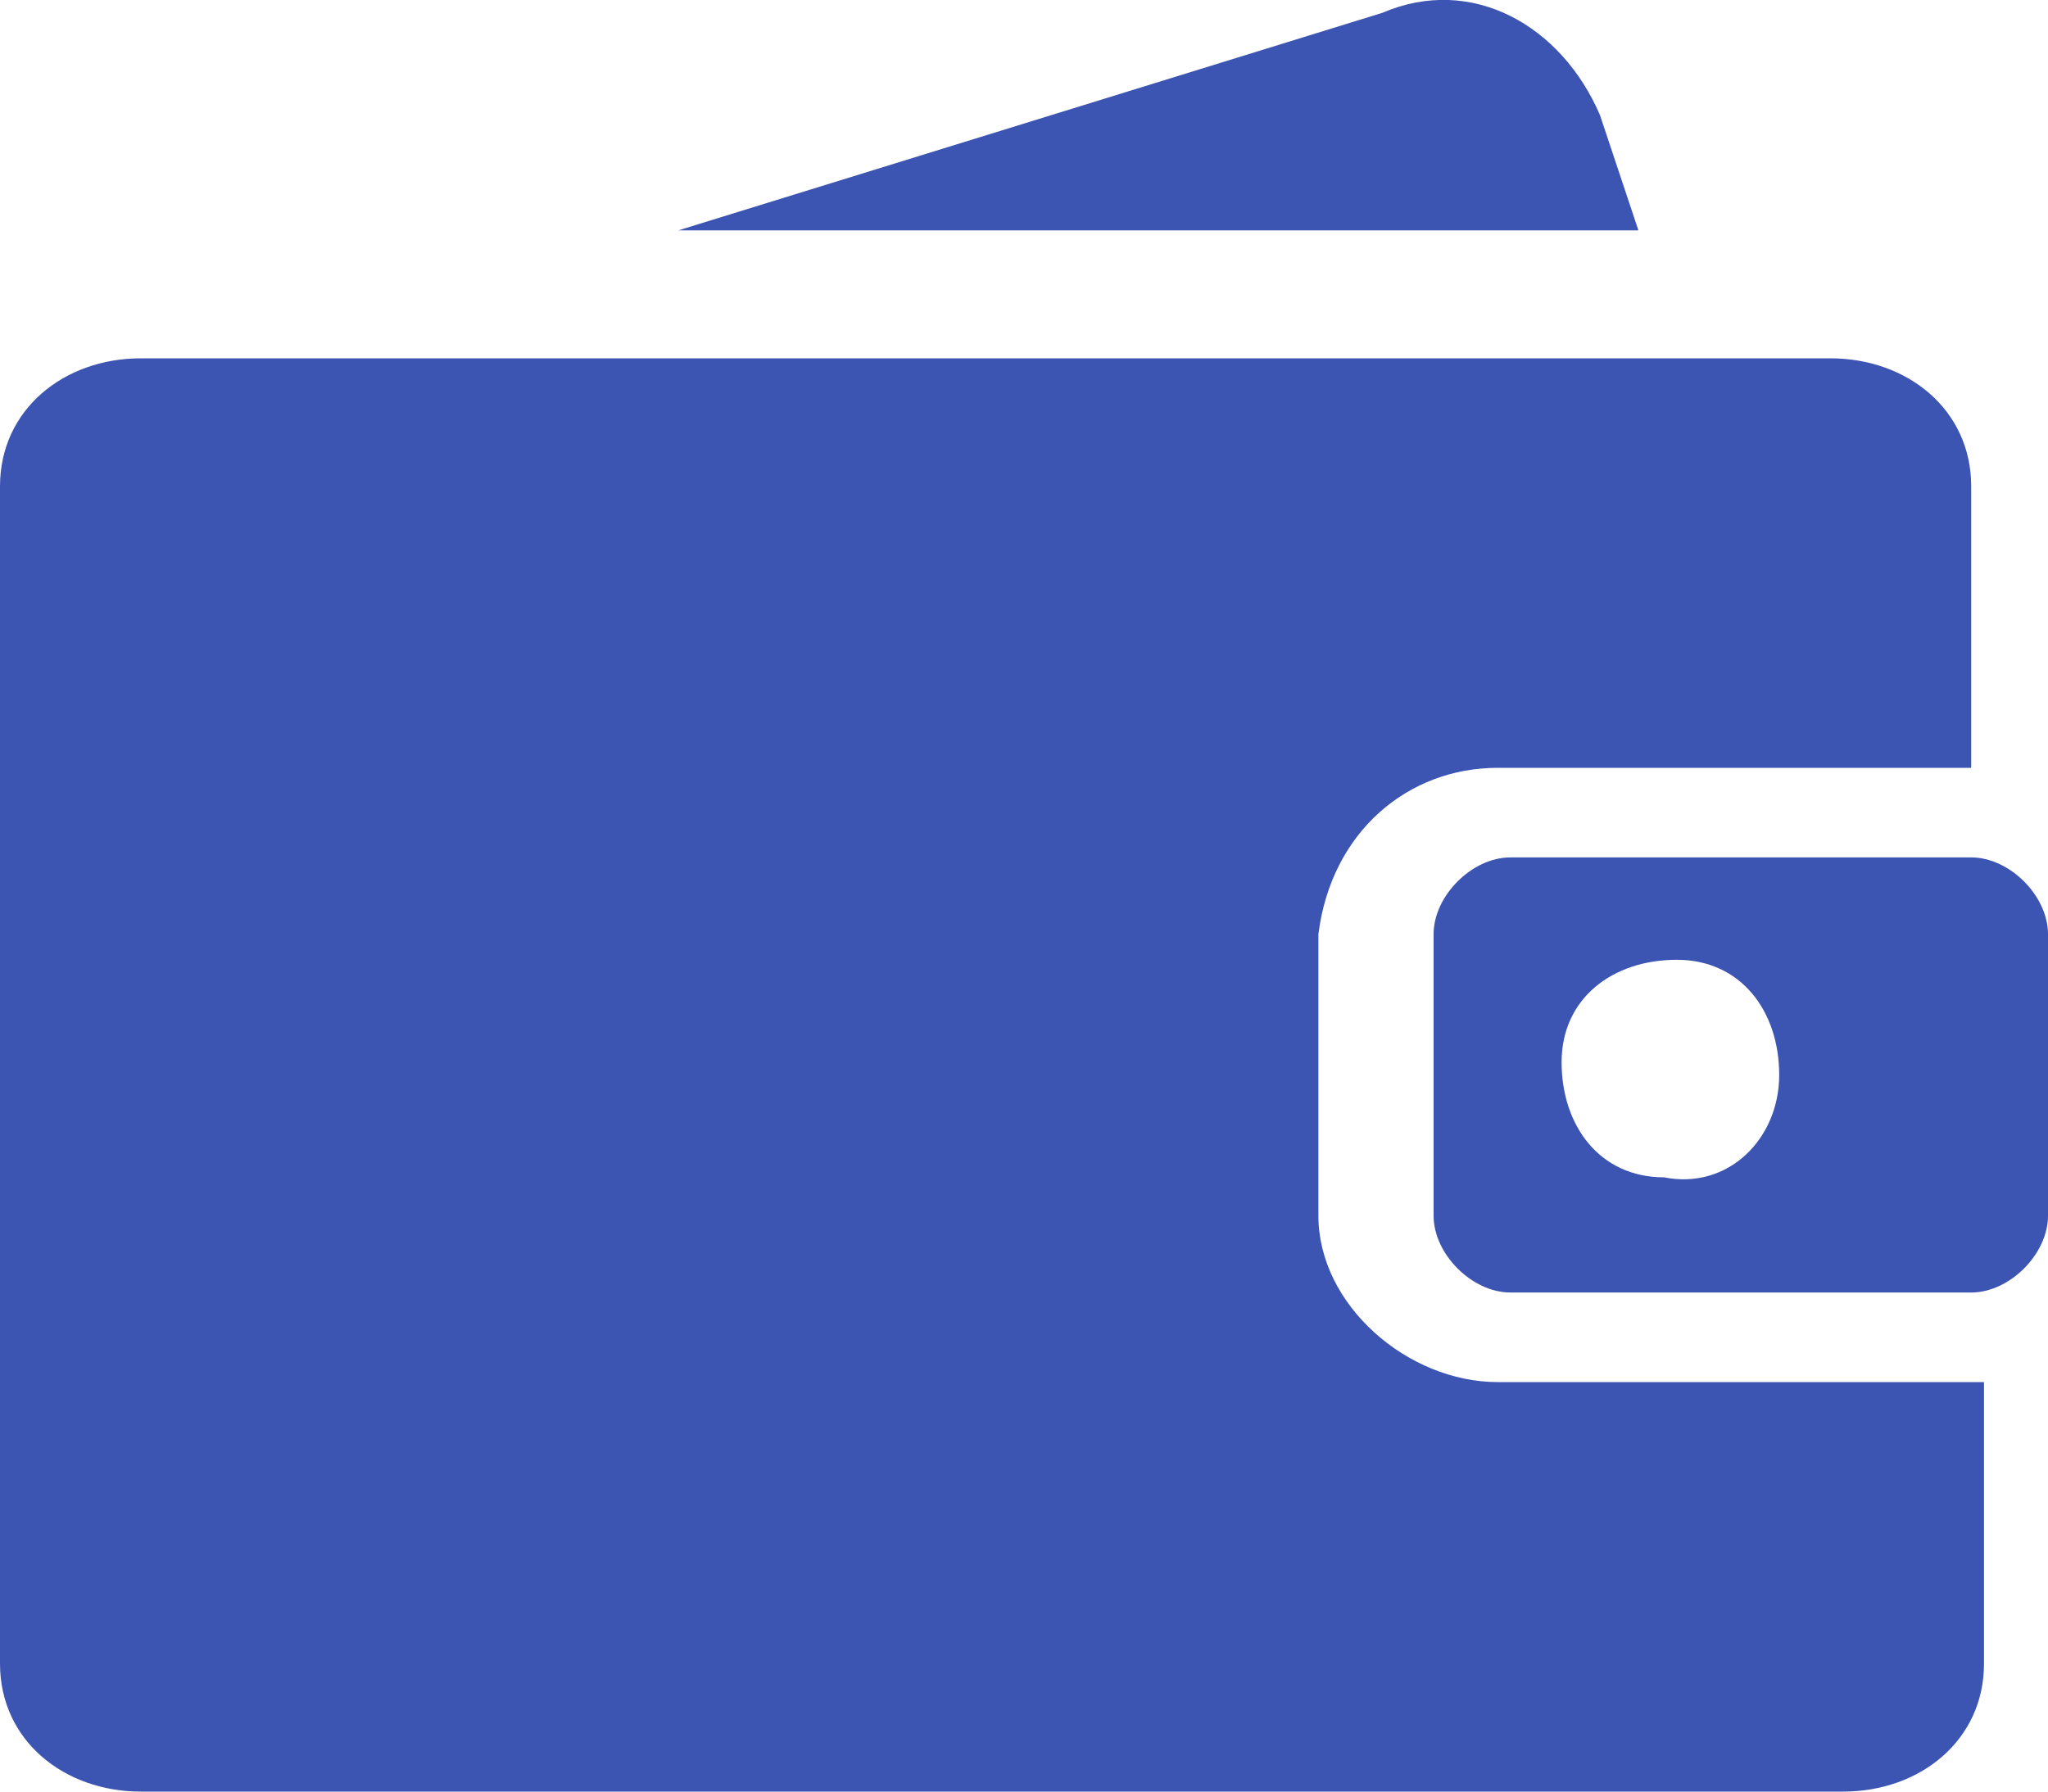
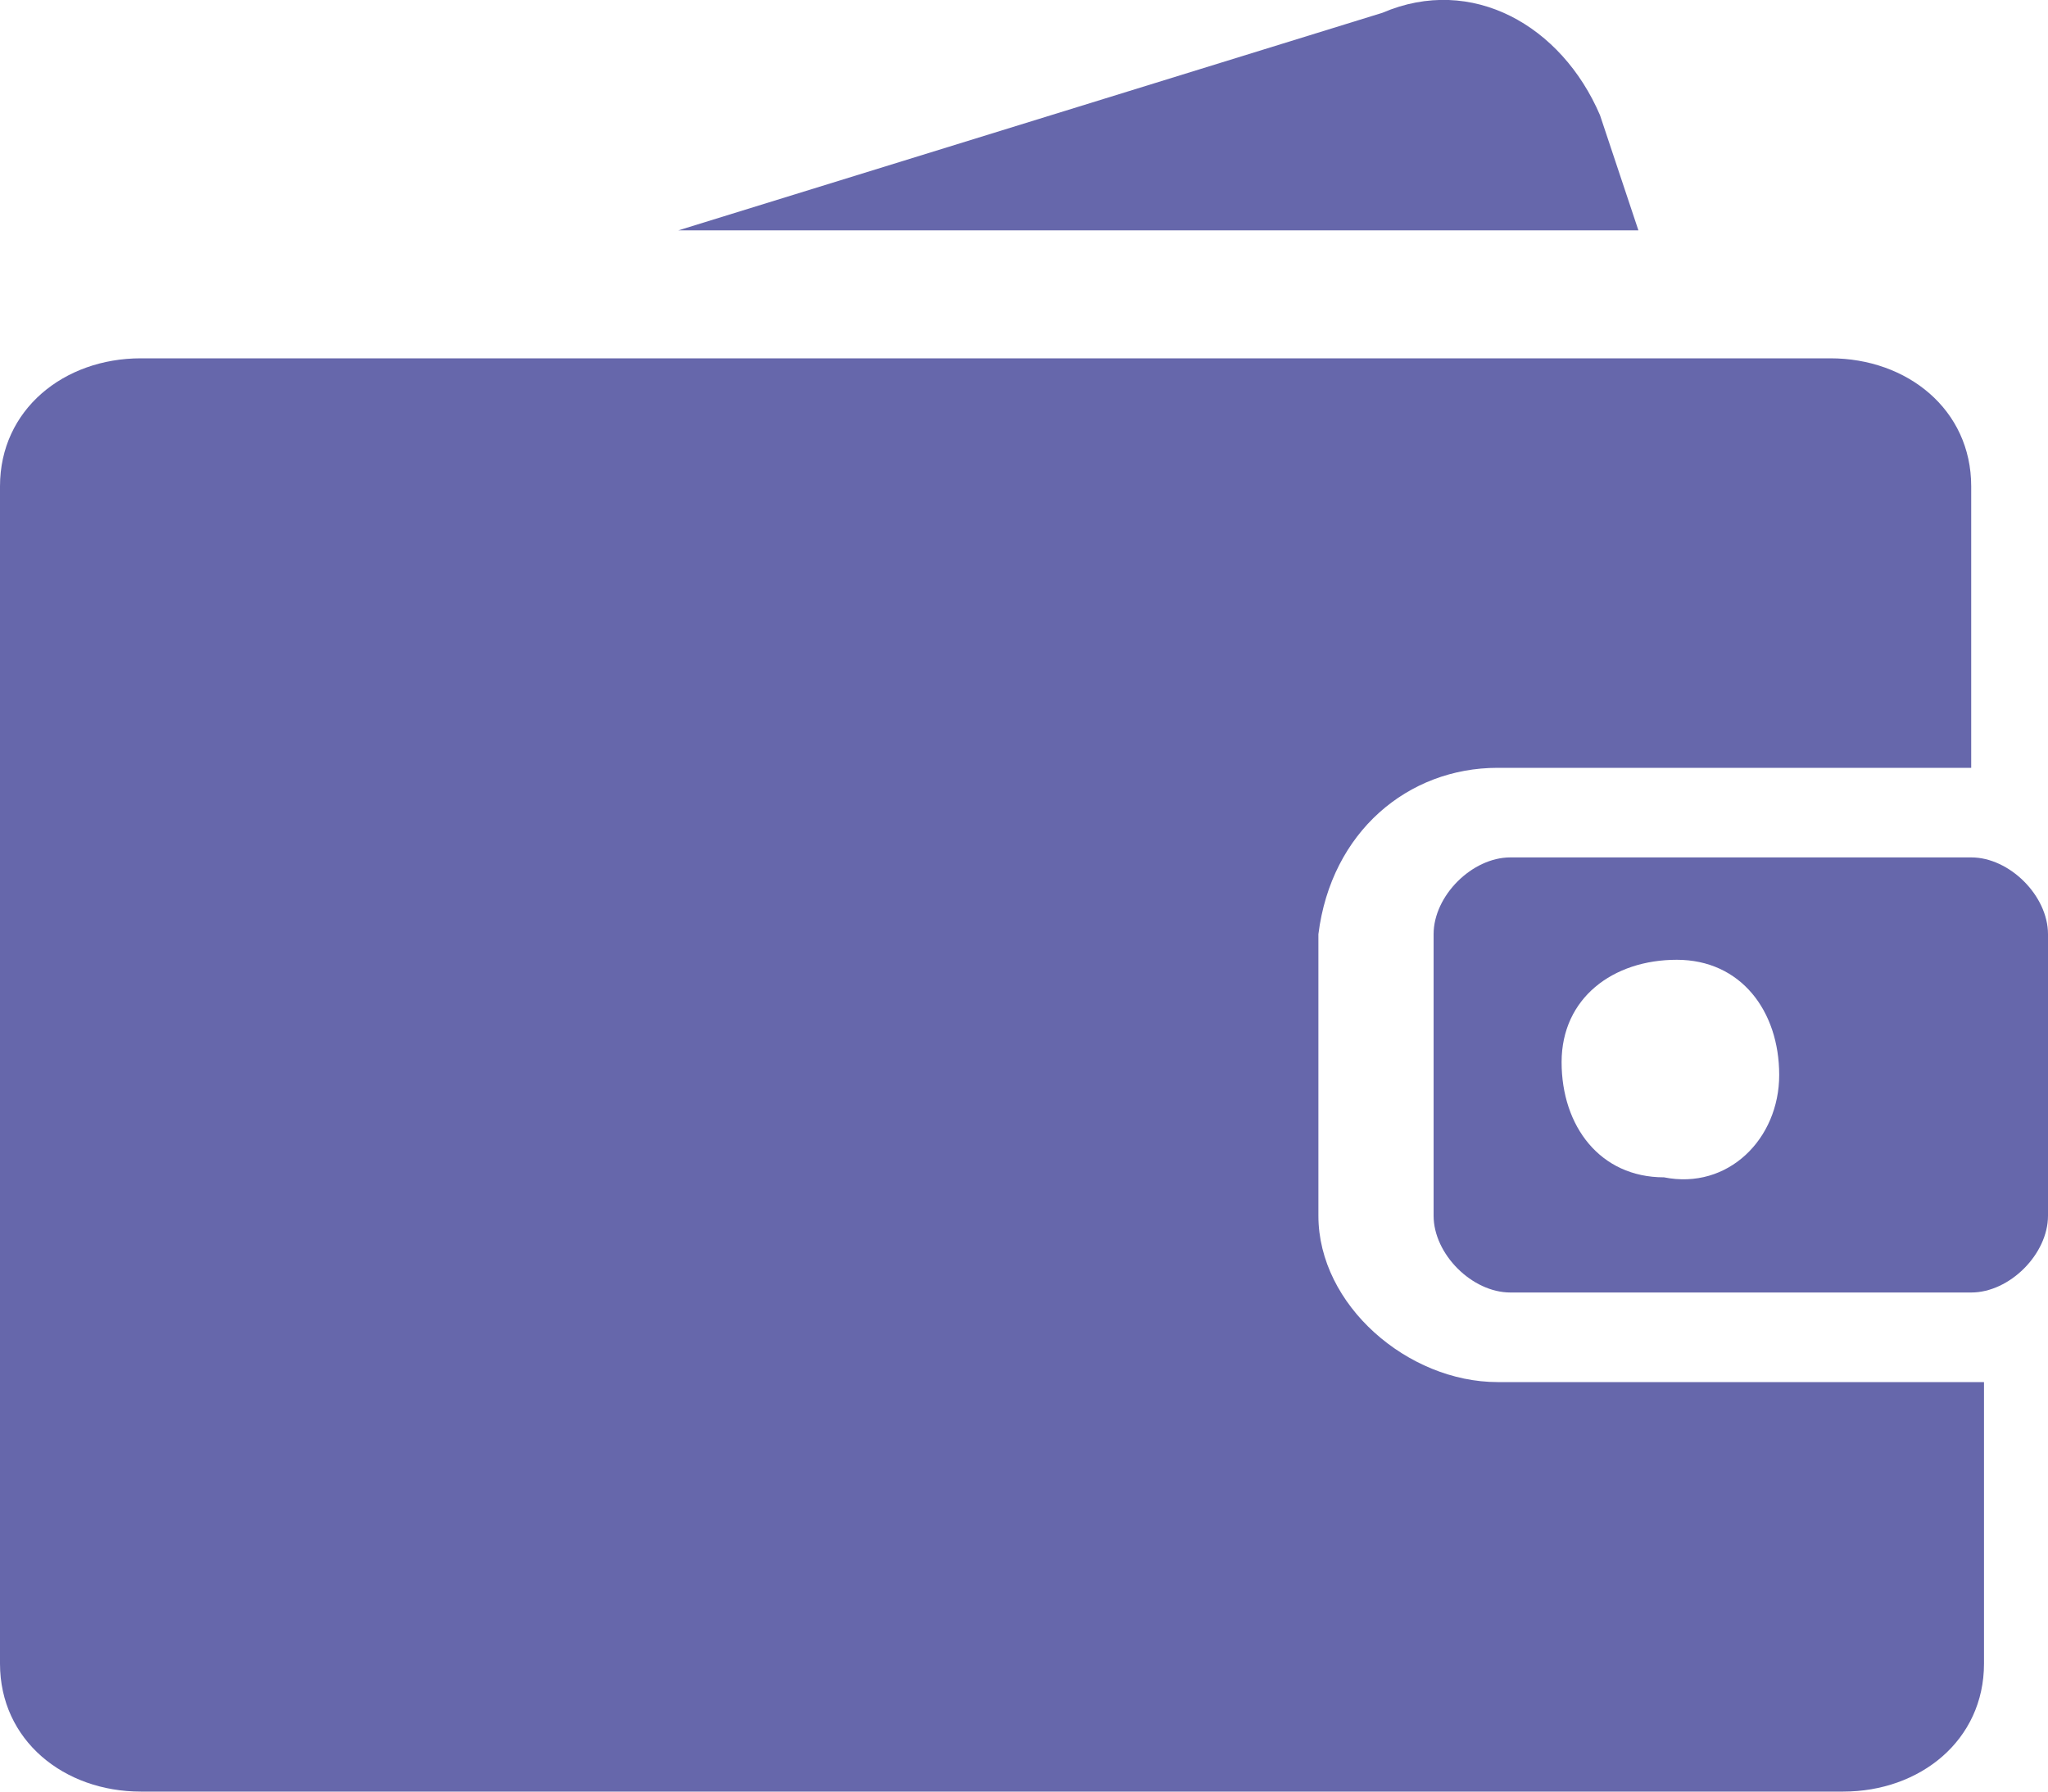
<svg xmlns="http://www.w3.org/2000/svg" version="1.1" id="Layer_1" x="0" y="0" viewBox="0 0 16 14" style="enable-background:new 0 0 16 14" xml:space="preserve">
-   <style>.st0{fill:#3c54b2}</style>
+   <style>.st0{fill:#6667ab}</style>
  <g id="XMLID_830_" transform="translate(0 -17.969)">
    <g id="Group_24142" transform="translate(0 17.969)">
      <g id="Group_24141">
        <path id="Path_43307" class="st0" d="M11.7 10.8c-.7 0-1.4-.6-1.4-1.3V7.3c.1-.8.7-1.3 1.4-1.3h3.7V3.8c0-.6-.5-1-1.1-1H1.1c-.6 0-1.1.4-1.1 1V13c0 .6.5 1 1.1 1h13.3c.6 0 1.1-.4 1.1-1v-2.2H11.7z" />
        <path id="Path_43308" class="st0" d="M15.4 6.7h-3.6c-.3 0-.6.3-.6.6v2.2c0 .3.3.6.6.6h3.6c.3 0 .6-.3.6-.6V7.3c0-.3-.3-.6-.6-.6zM13 9.2c-.5 0-.8-.4-.8-.9s.4-.8.9-.8.8.4.8.9-.4.9-.9.8z" />
        <path id="Path_43309" class="st0" d="M12.5.9c-.3-.7-1-1.1-1.7-.8L5.3 1.8h7.5l-.3-.9z" />
      </g>
    </g>
  </g>
</svg>
